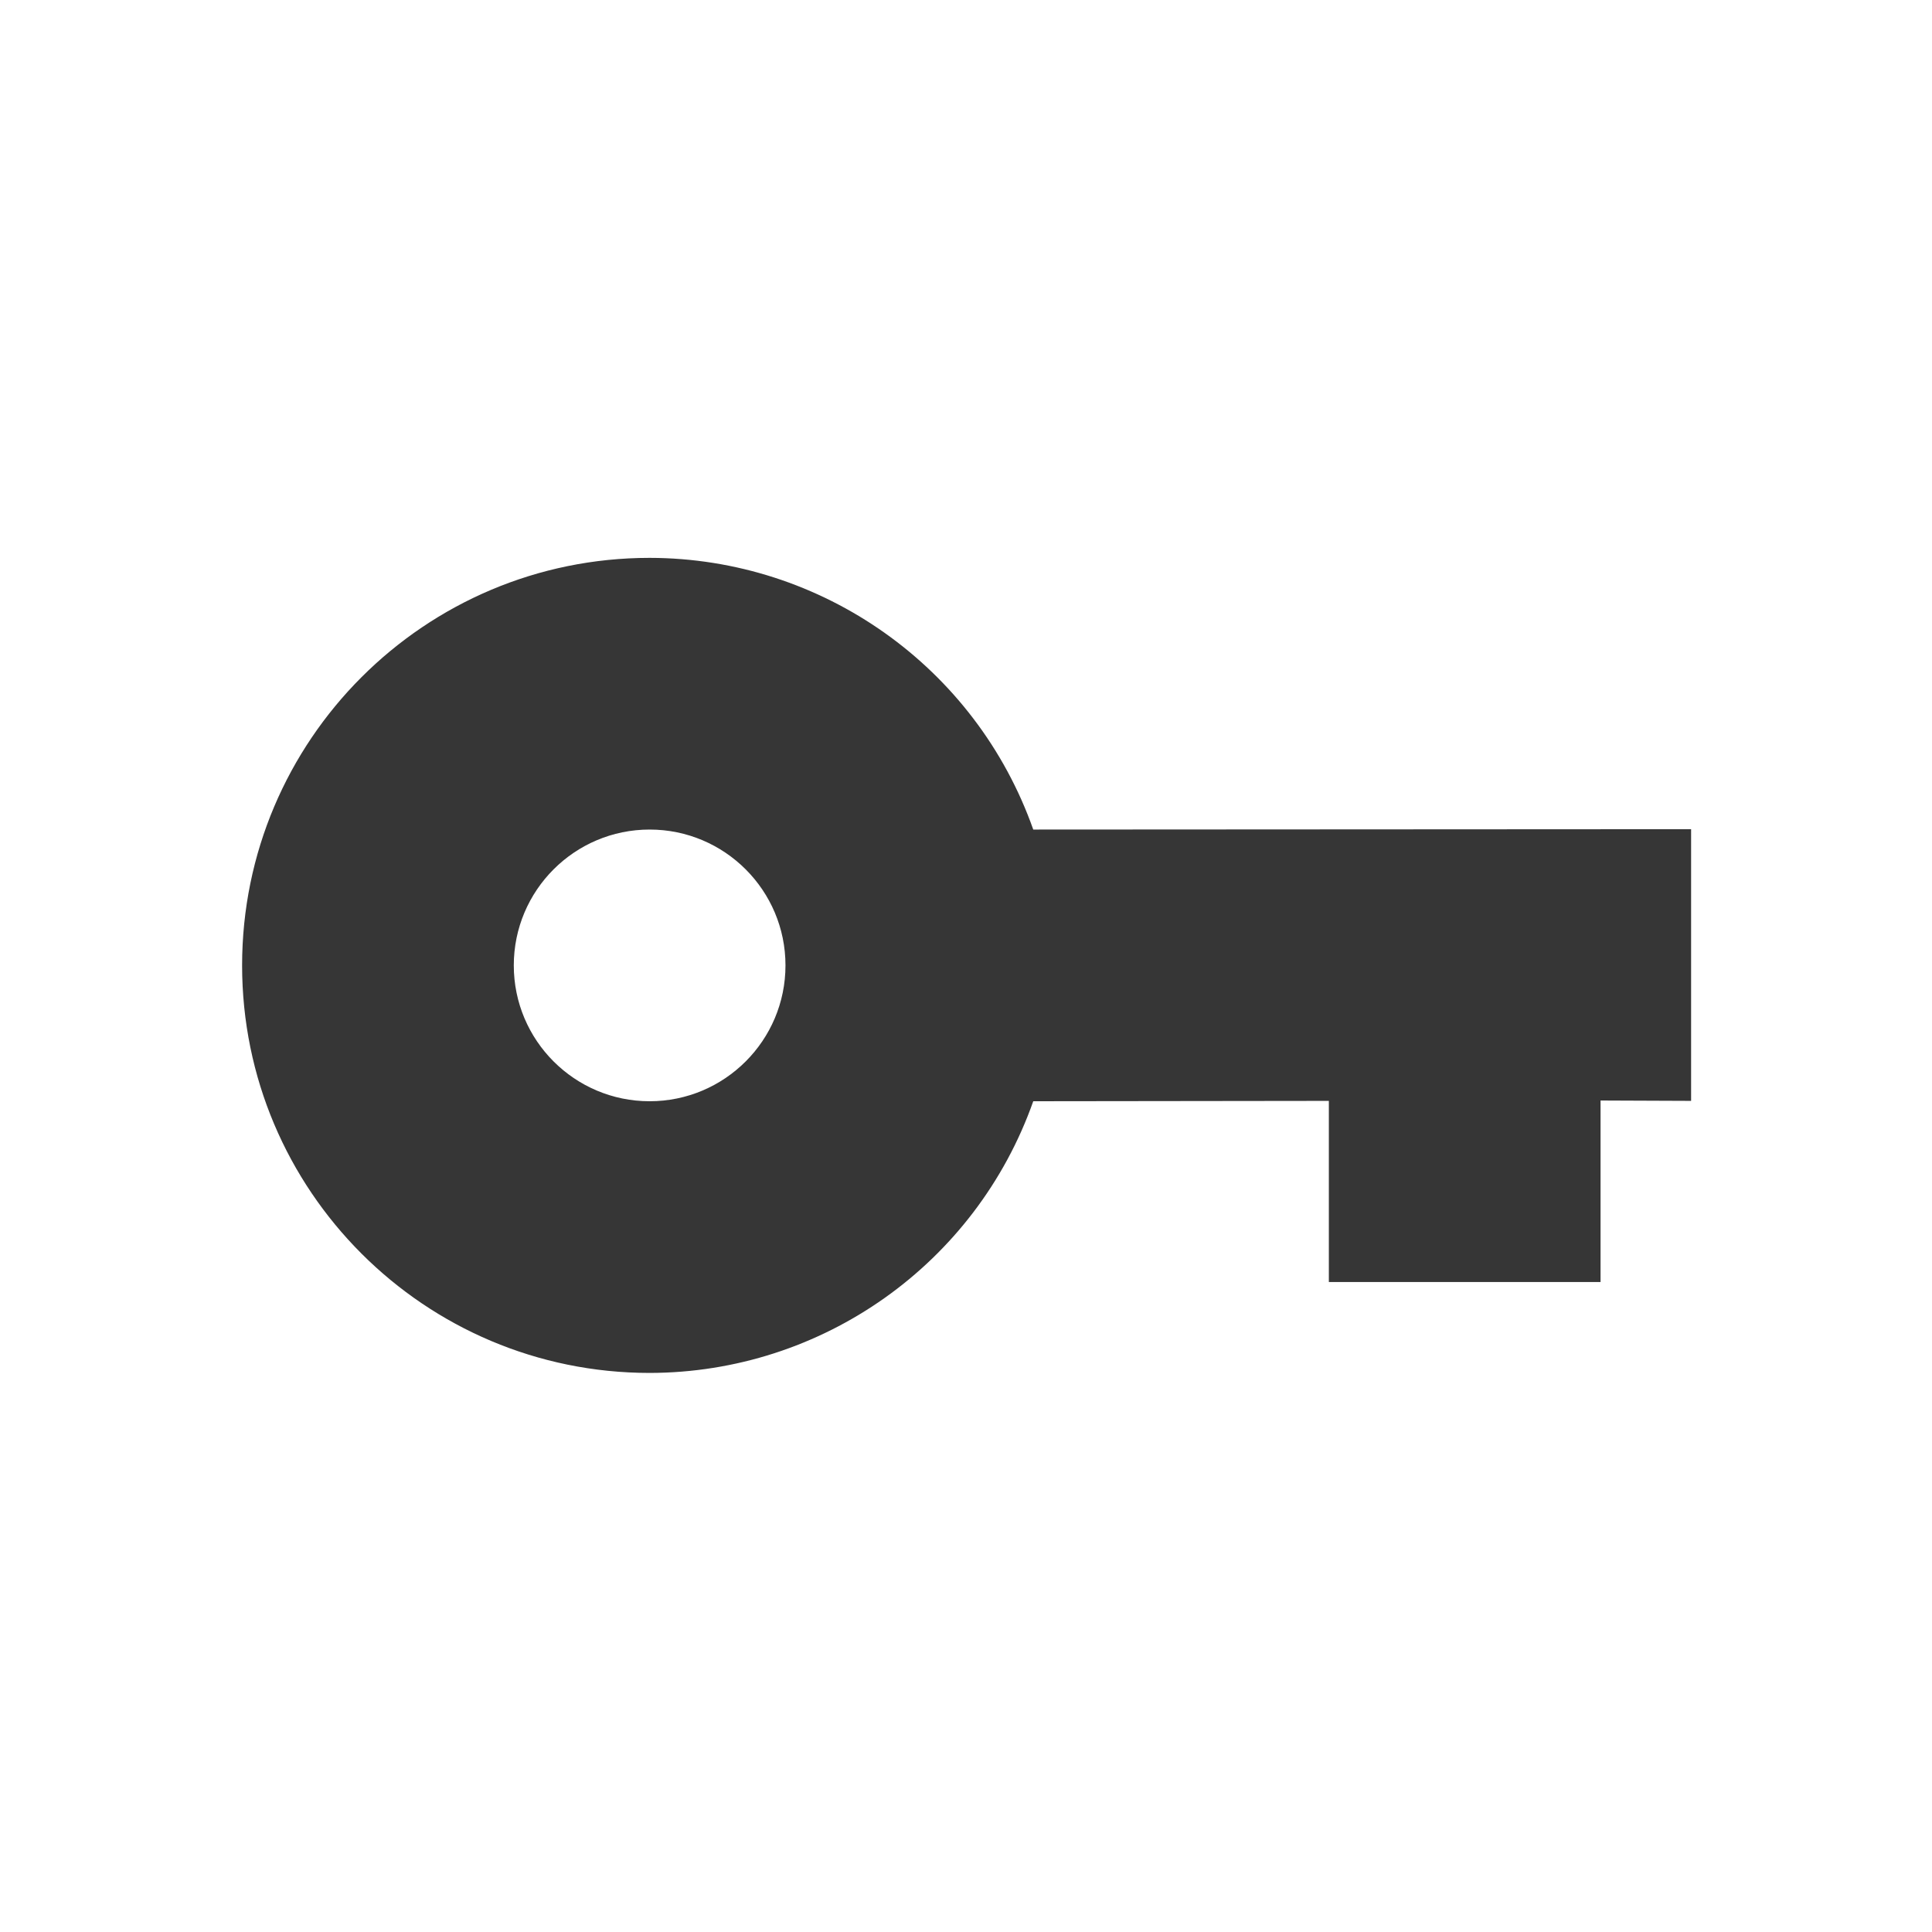
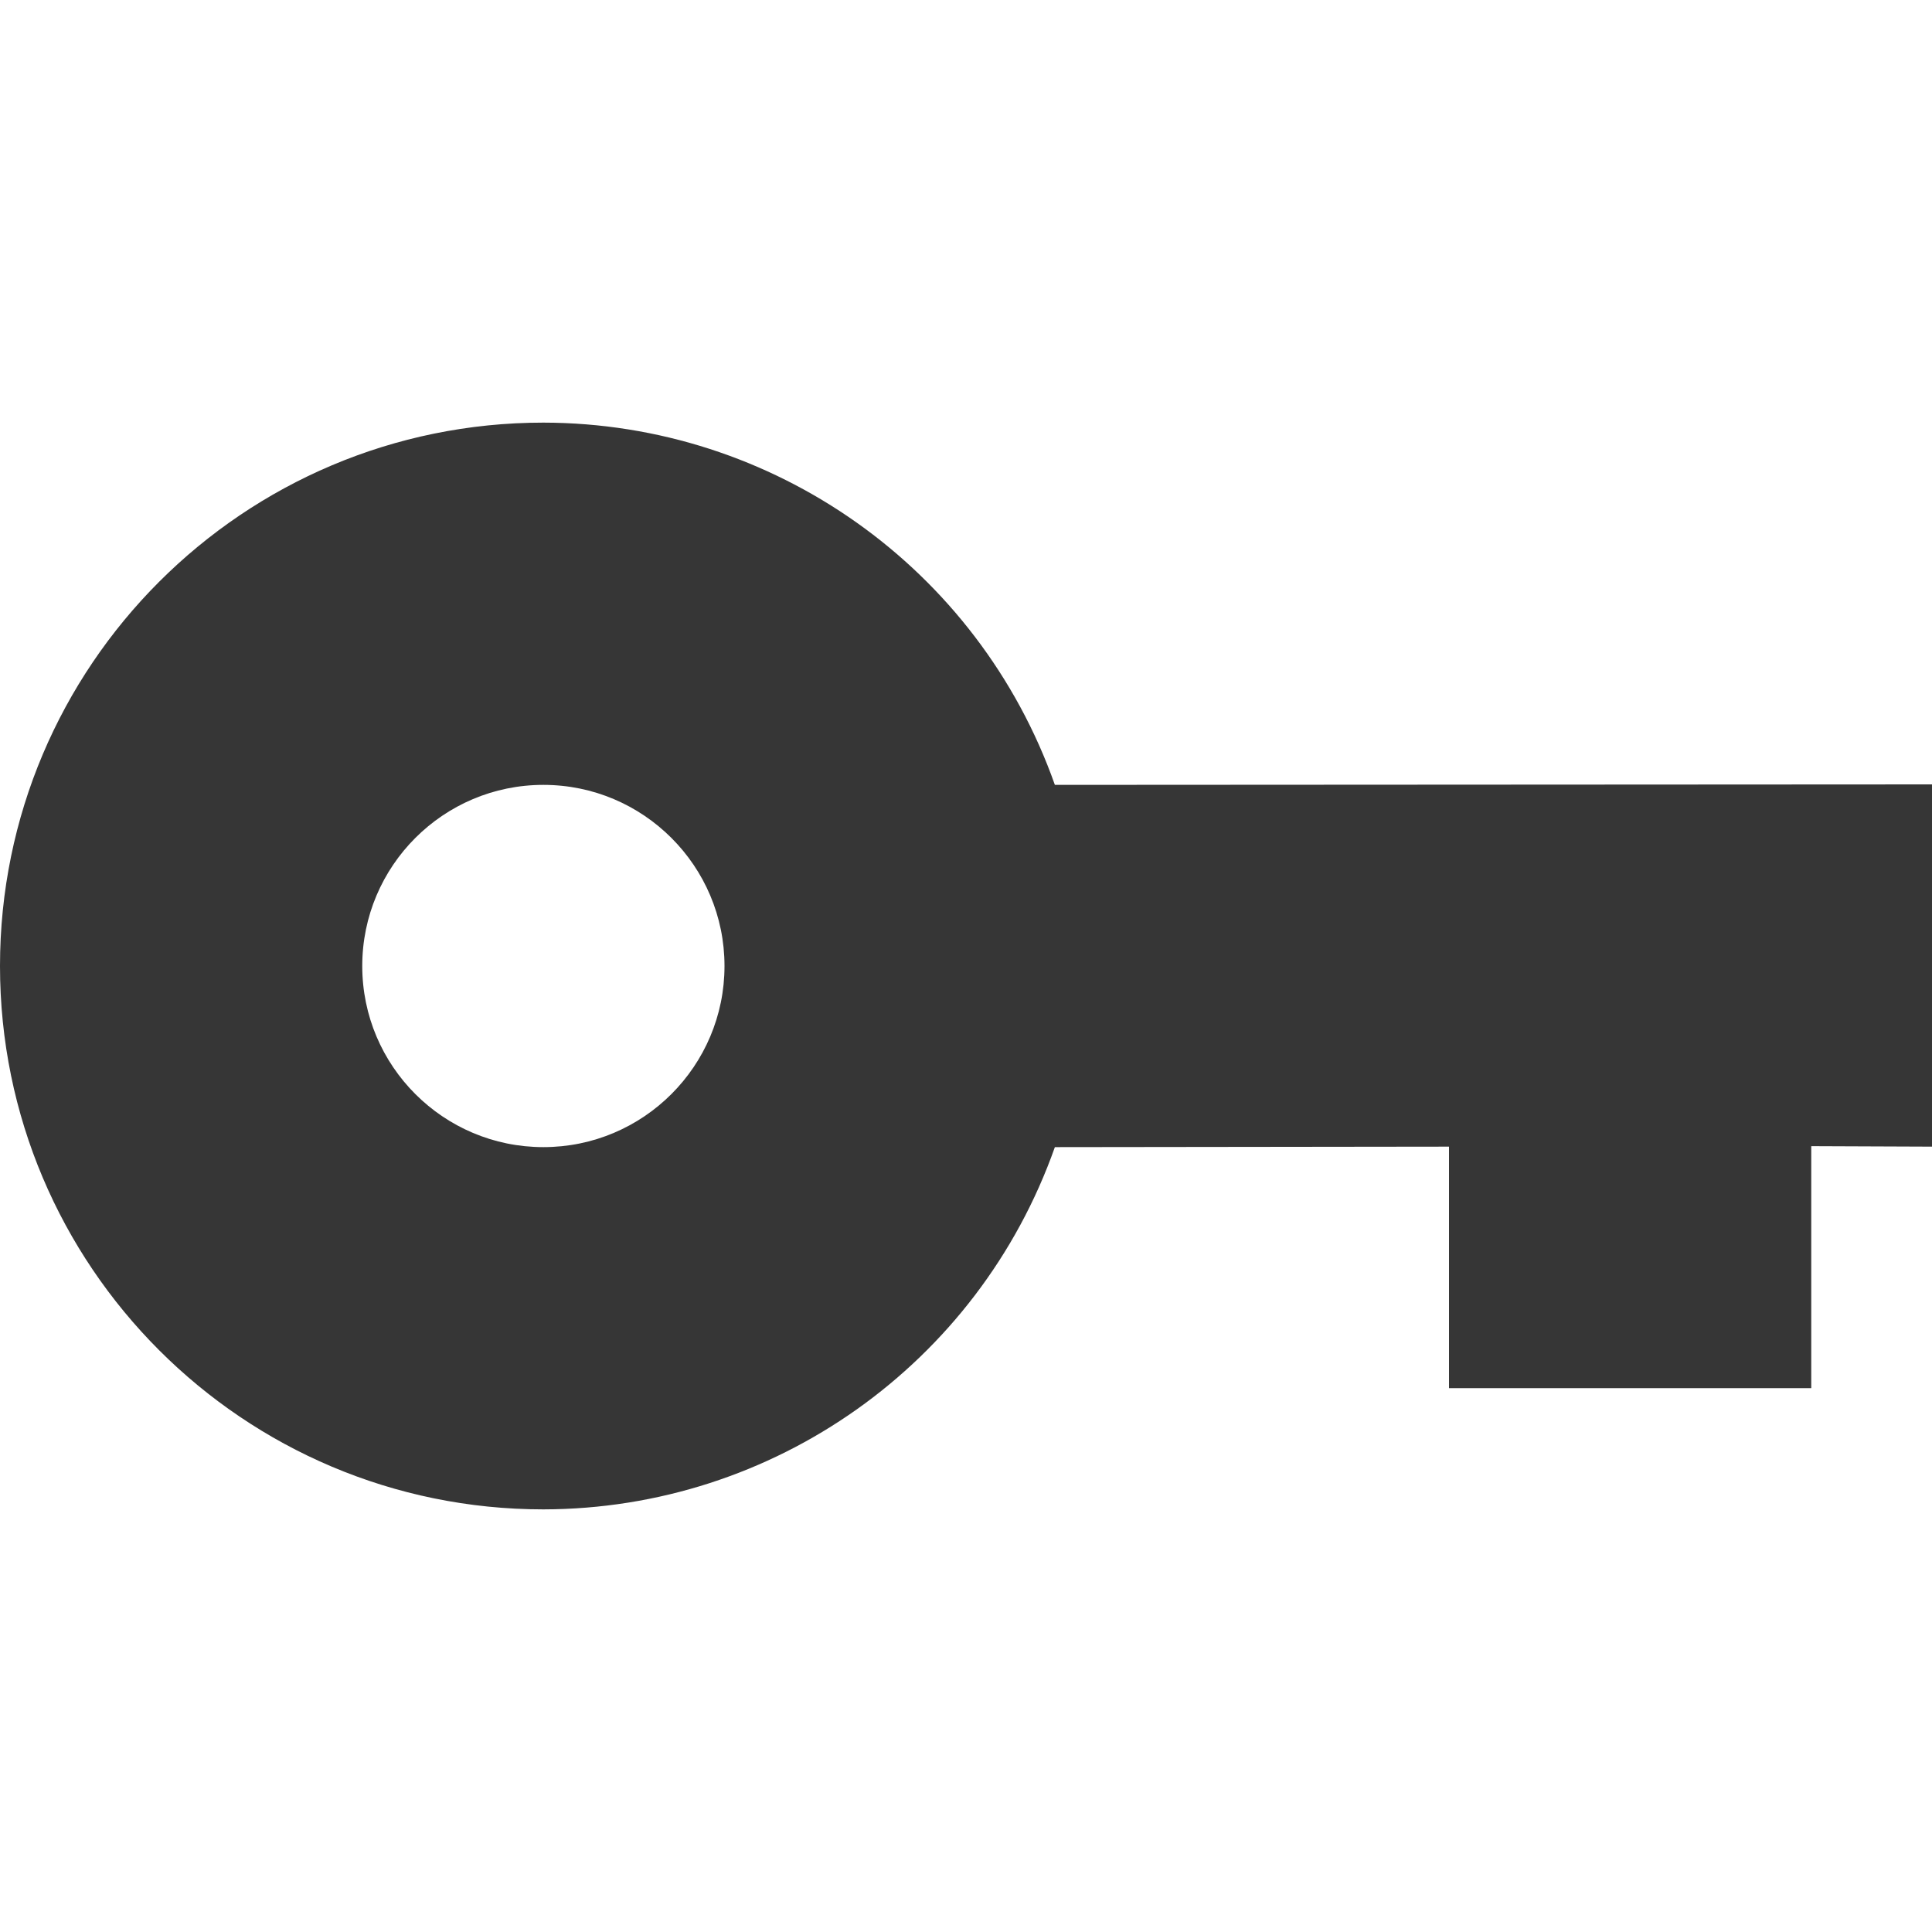
- <svg xmlns="http://www.w3.org/2000/svg" width="16" height="16" enable-background="new" version="1.1">
-   <defs>
-     <filter color-interpolation-filters="sRGB">
-       <feBlend in2="BackgroundImage" mode="darken" />
-     </filter>
-   </defs>
-   <g>
-     <path d="m5.38 4.62c-1.864 0-3.375 1.511-3.375 3.375s1.511 3.375 3.375 3.375c1.429-2e-3 2.701-0.903 3.177-2.25l2.448-3e-3v1.5h2.25v-1.503l0.75 3e-3v-2.25l-5.448 3e-3c-0.476-1.347-1.749-2.248-3.177-2.25zm0 2.25c0.621 0 1.125 0.504 1.125 1.125s-0.504 1.125-1.125 1.125-1.125-0.504-1.125-1.125 0.504-1.125 1.125-1.125z" enable-background="new" fill="#363636" />
-   </g>
+ <svg xmlns="http://www.w3.org/2000/svg" width="16" height="16" enable-background="new" version="1.1" viewBox="2.005 4.62 12 6.75">
+   <path d="m5.38 4.62c-1.864 0-3.375 1.511-3.375 3.375s1.511 3.375 3.375 3.375c1.429-2e-3 2.701-0.903 3.177-2.25l2.448-3e-3v1.5h2.25v-1.503l0.75 3e-3v-2.25l-5.448 3e-3c-0.476-1.347-1.749-2.248-3.177-2.25zm0 2.25c0.621 0 1.125 0.504 1.125 1.125s-0.504 1.125-1.125 1.125-1.125-0.504-1.125-1.125 0.504-1.125 1.125-1.125z" enable-background="new" fill="#363636" />
</svg>
